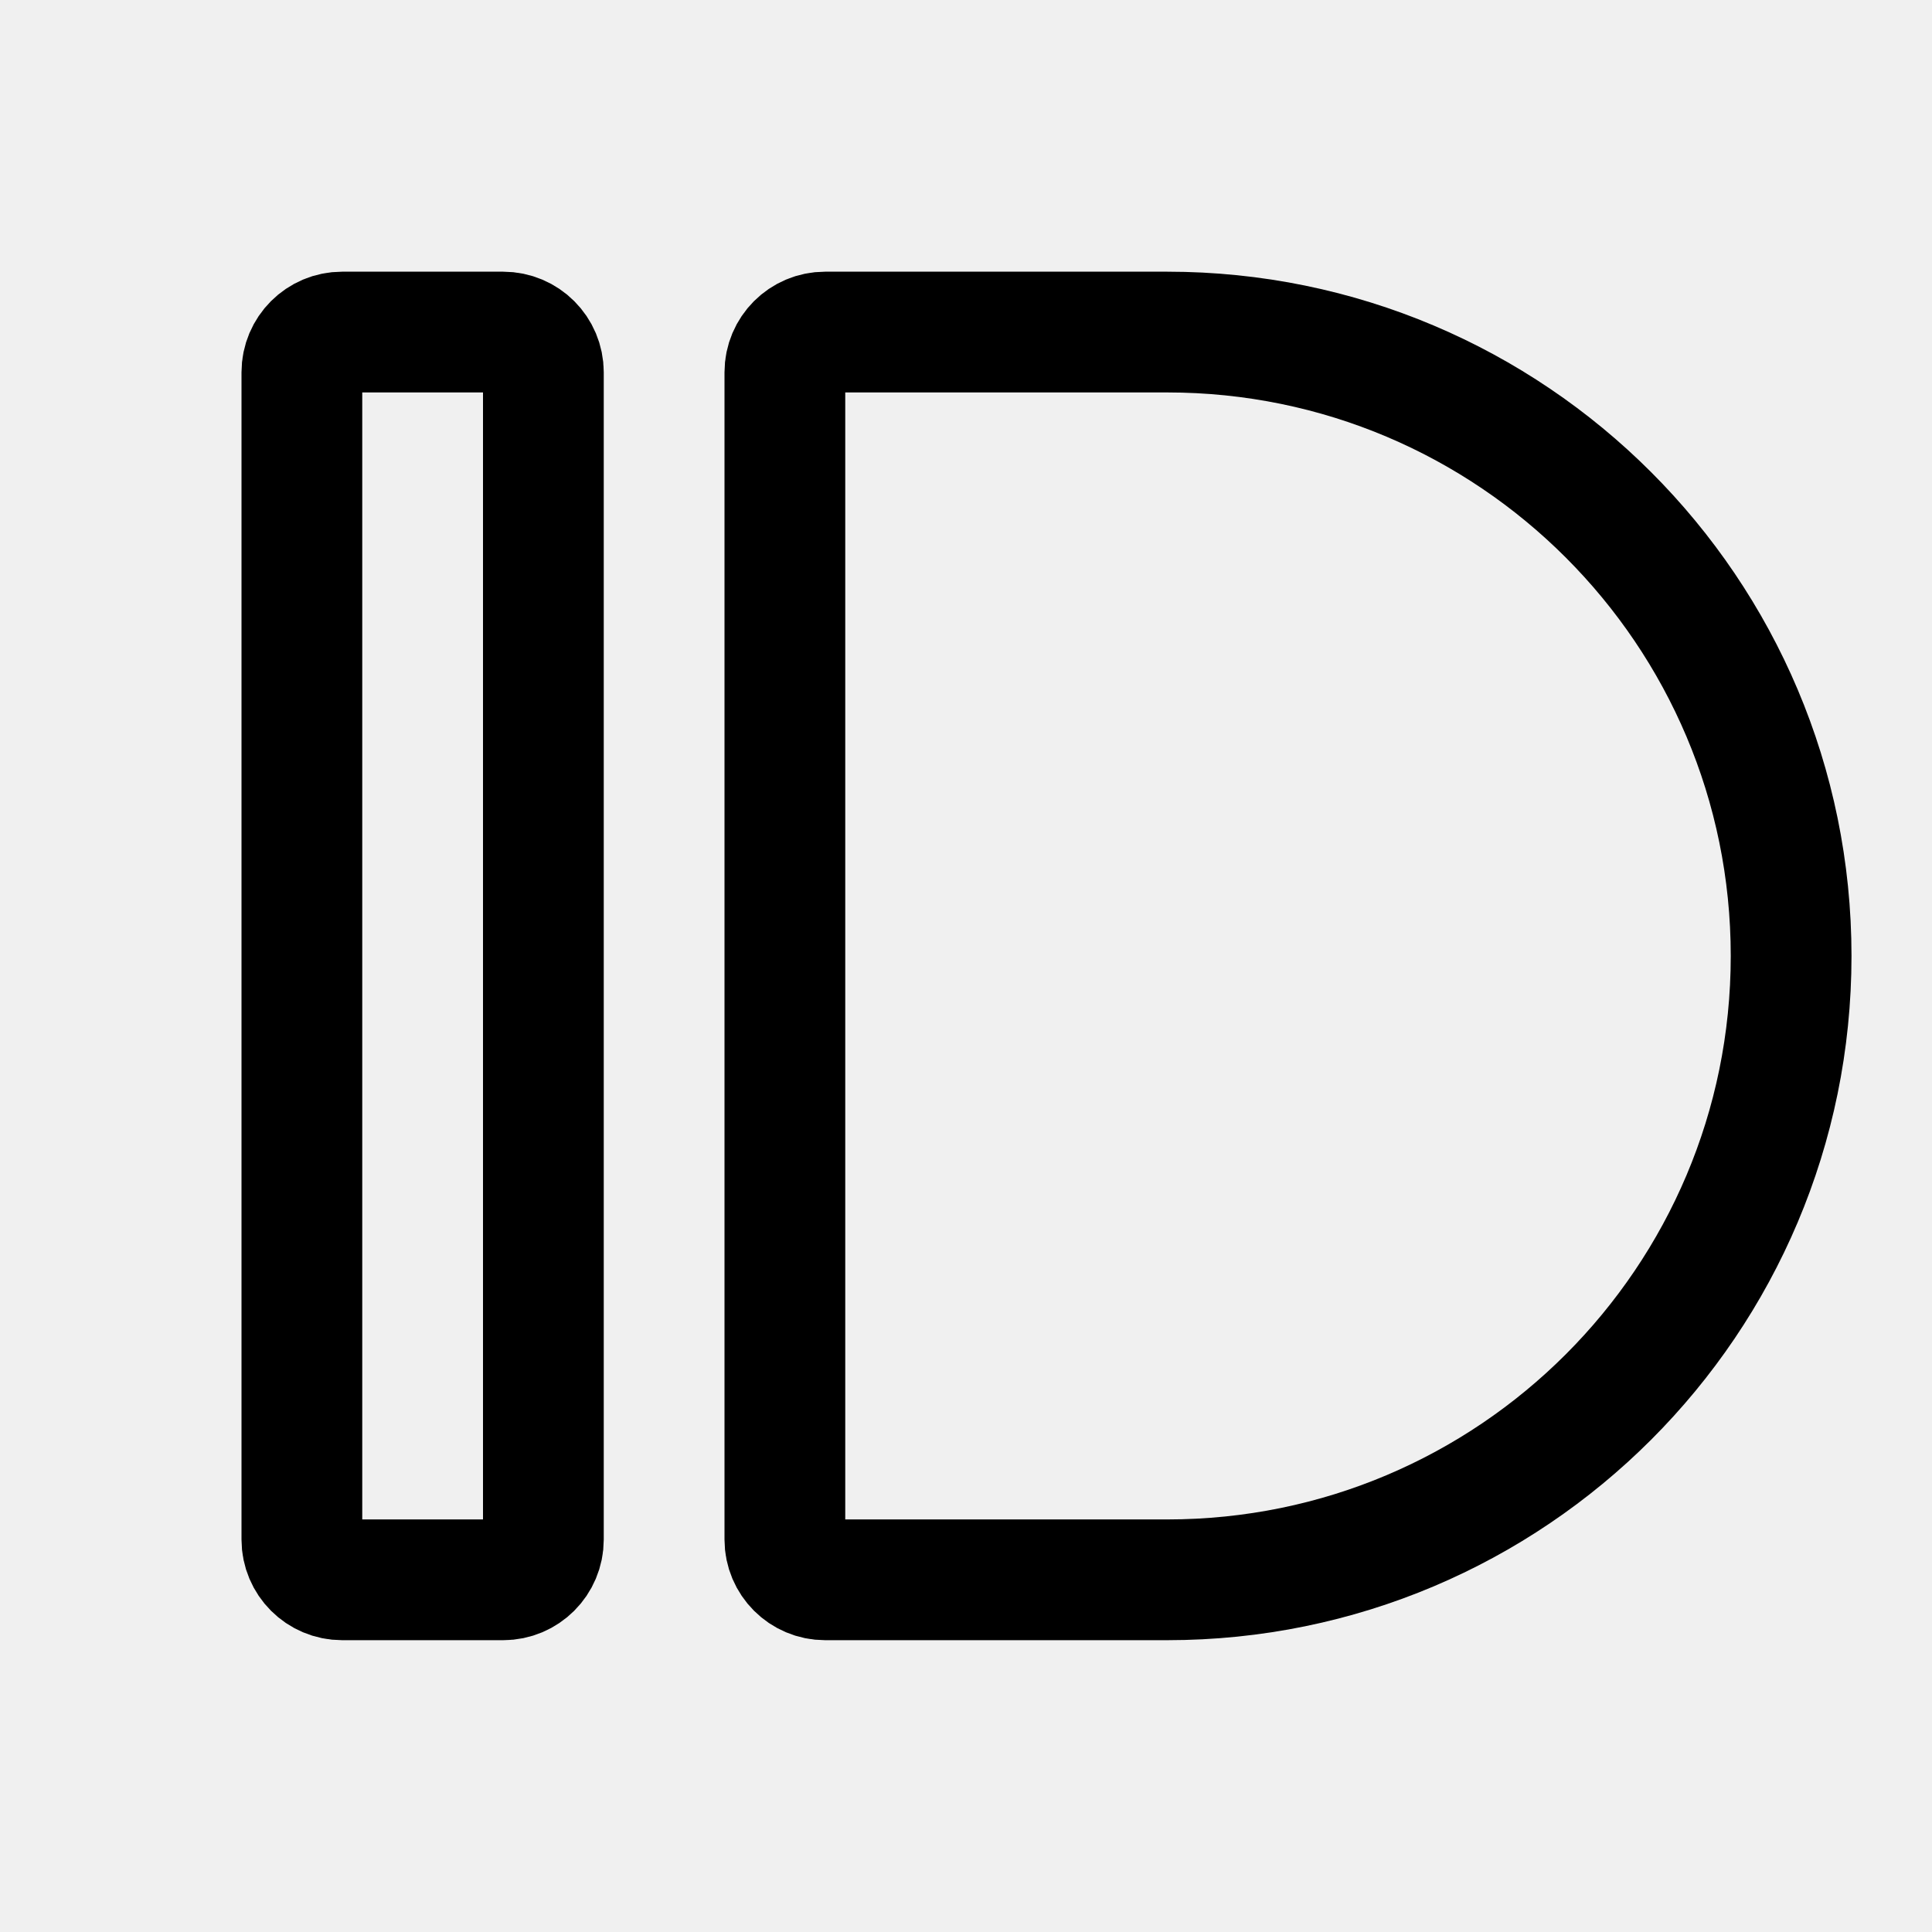
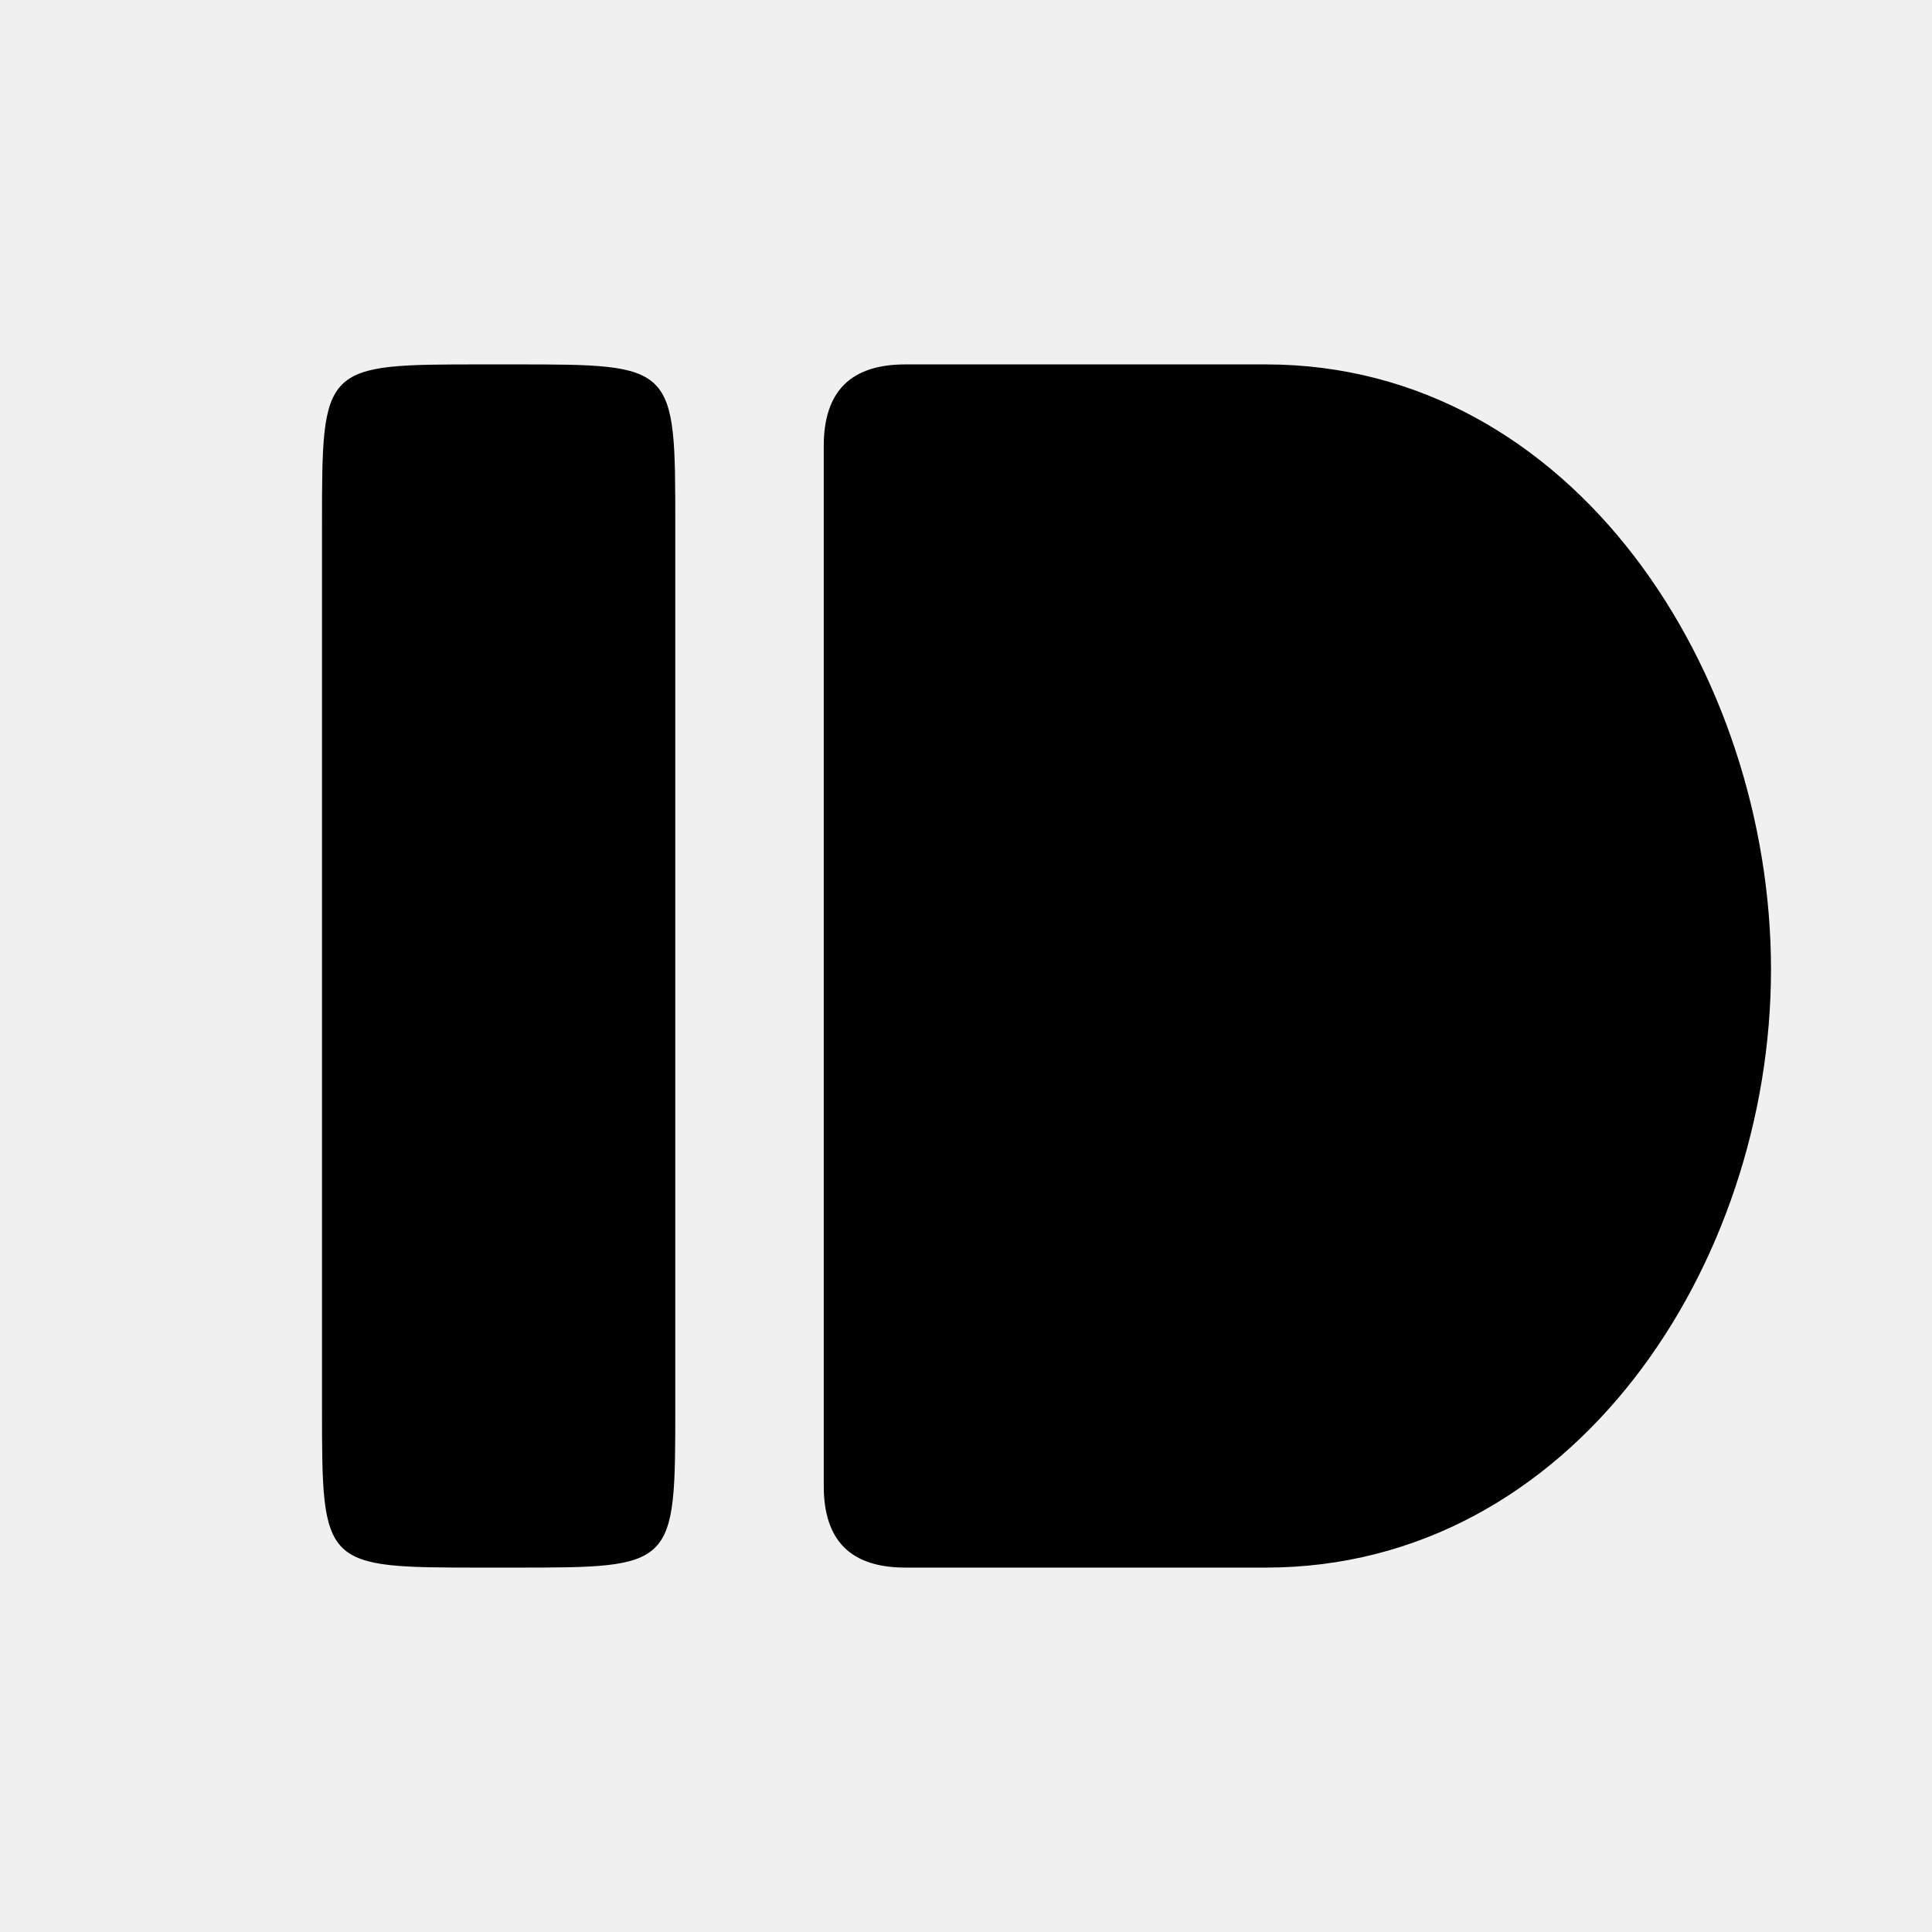
- <svg xmlns="http://www.w3.org/2000/svg" width="192" height="192" viewBox="0 0 192 192" fill="none">
-   <path d="M30 37C30 34.791 31.791 33 34 33H50C52.209 33 54 34.791 54 37V153C54 155.209 52.209 157 50 157H34C31.791 157 30 155.209 30 153V37Z" stroke="black" stroke-width="12" />
-   <path d="M78 37C78 34.791 79.791 33 82 33H116C150.242 33 178 60.758 178 95V95C178 129.242 150.242 157 116 157H82C79.791 157 78 155.209 78 153V37Z" stroke="black" stroke-width="12" />
+ <svg xmlns="http://www.w3.org/2000/svg" xmlns:xlink="http://www.w3.org/1999/xlink" width="24" height="24" viewBox="0 0 24 24" preserveAspectRatio="xMidYMid" version="1.1" id="svg21">
+   <defs id="defs8">
+     <path id="a" d="M 256,128 C 256,198.692 198.692,256 128,256 57.308,256 0,198.692 0,128 0,57.308 57.308,0 128,0 198.692,0 256,57.308 256,128" />
+     <linearGradient x1="0.086" y1="0.02" x2="0.775" y2="0.739" id="c">
+       <stop stop-color="#4CB36B" offset="0%" id="stop3" />
+       <stop stop-color="#3EA16F" offset="100%" id="stop5" />
+     </linearGradient>
+   </defs>
+   <mask id="b" fill="#ffffff">
+     <use xlink:href="#a" id="use10" x="0" y="0" width="100%" height="100%" />
+   </mask>
+   <path d="m 77,189.6 c -16.733,0 -16.733,0 -16.733,-16.733 V 81 c 0,-16.733 0,-16.733 16.733,-16.733 h 3.334 c 16.733,0 16.733,0 16.733,16.733 v 91.867 c 0,16.733 0,16.733 -16.733,16.733 z m 44.041,0 c -5.699,0 -8.508,-2.809 -8.508,-8.508 V 72.774 c 0,-5.698 2.809,-8.507 8.508,-8.507 h 37.537 c 32.178,0 52.628,32.273 52.628,63.025 0,30.752 -20.628,62.308 -52.628,62.308 z" fill="#ffffff" mask="url(#b)" id="path19" style="display:inline;fill:#000000;fill-opacity:1" transform="matrix(0.1192535,0,0,0.1192535,-3.187049,-3.13726)" />
</svg>
